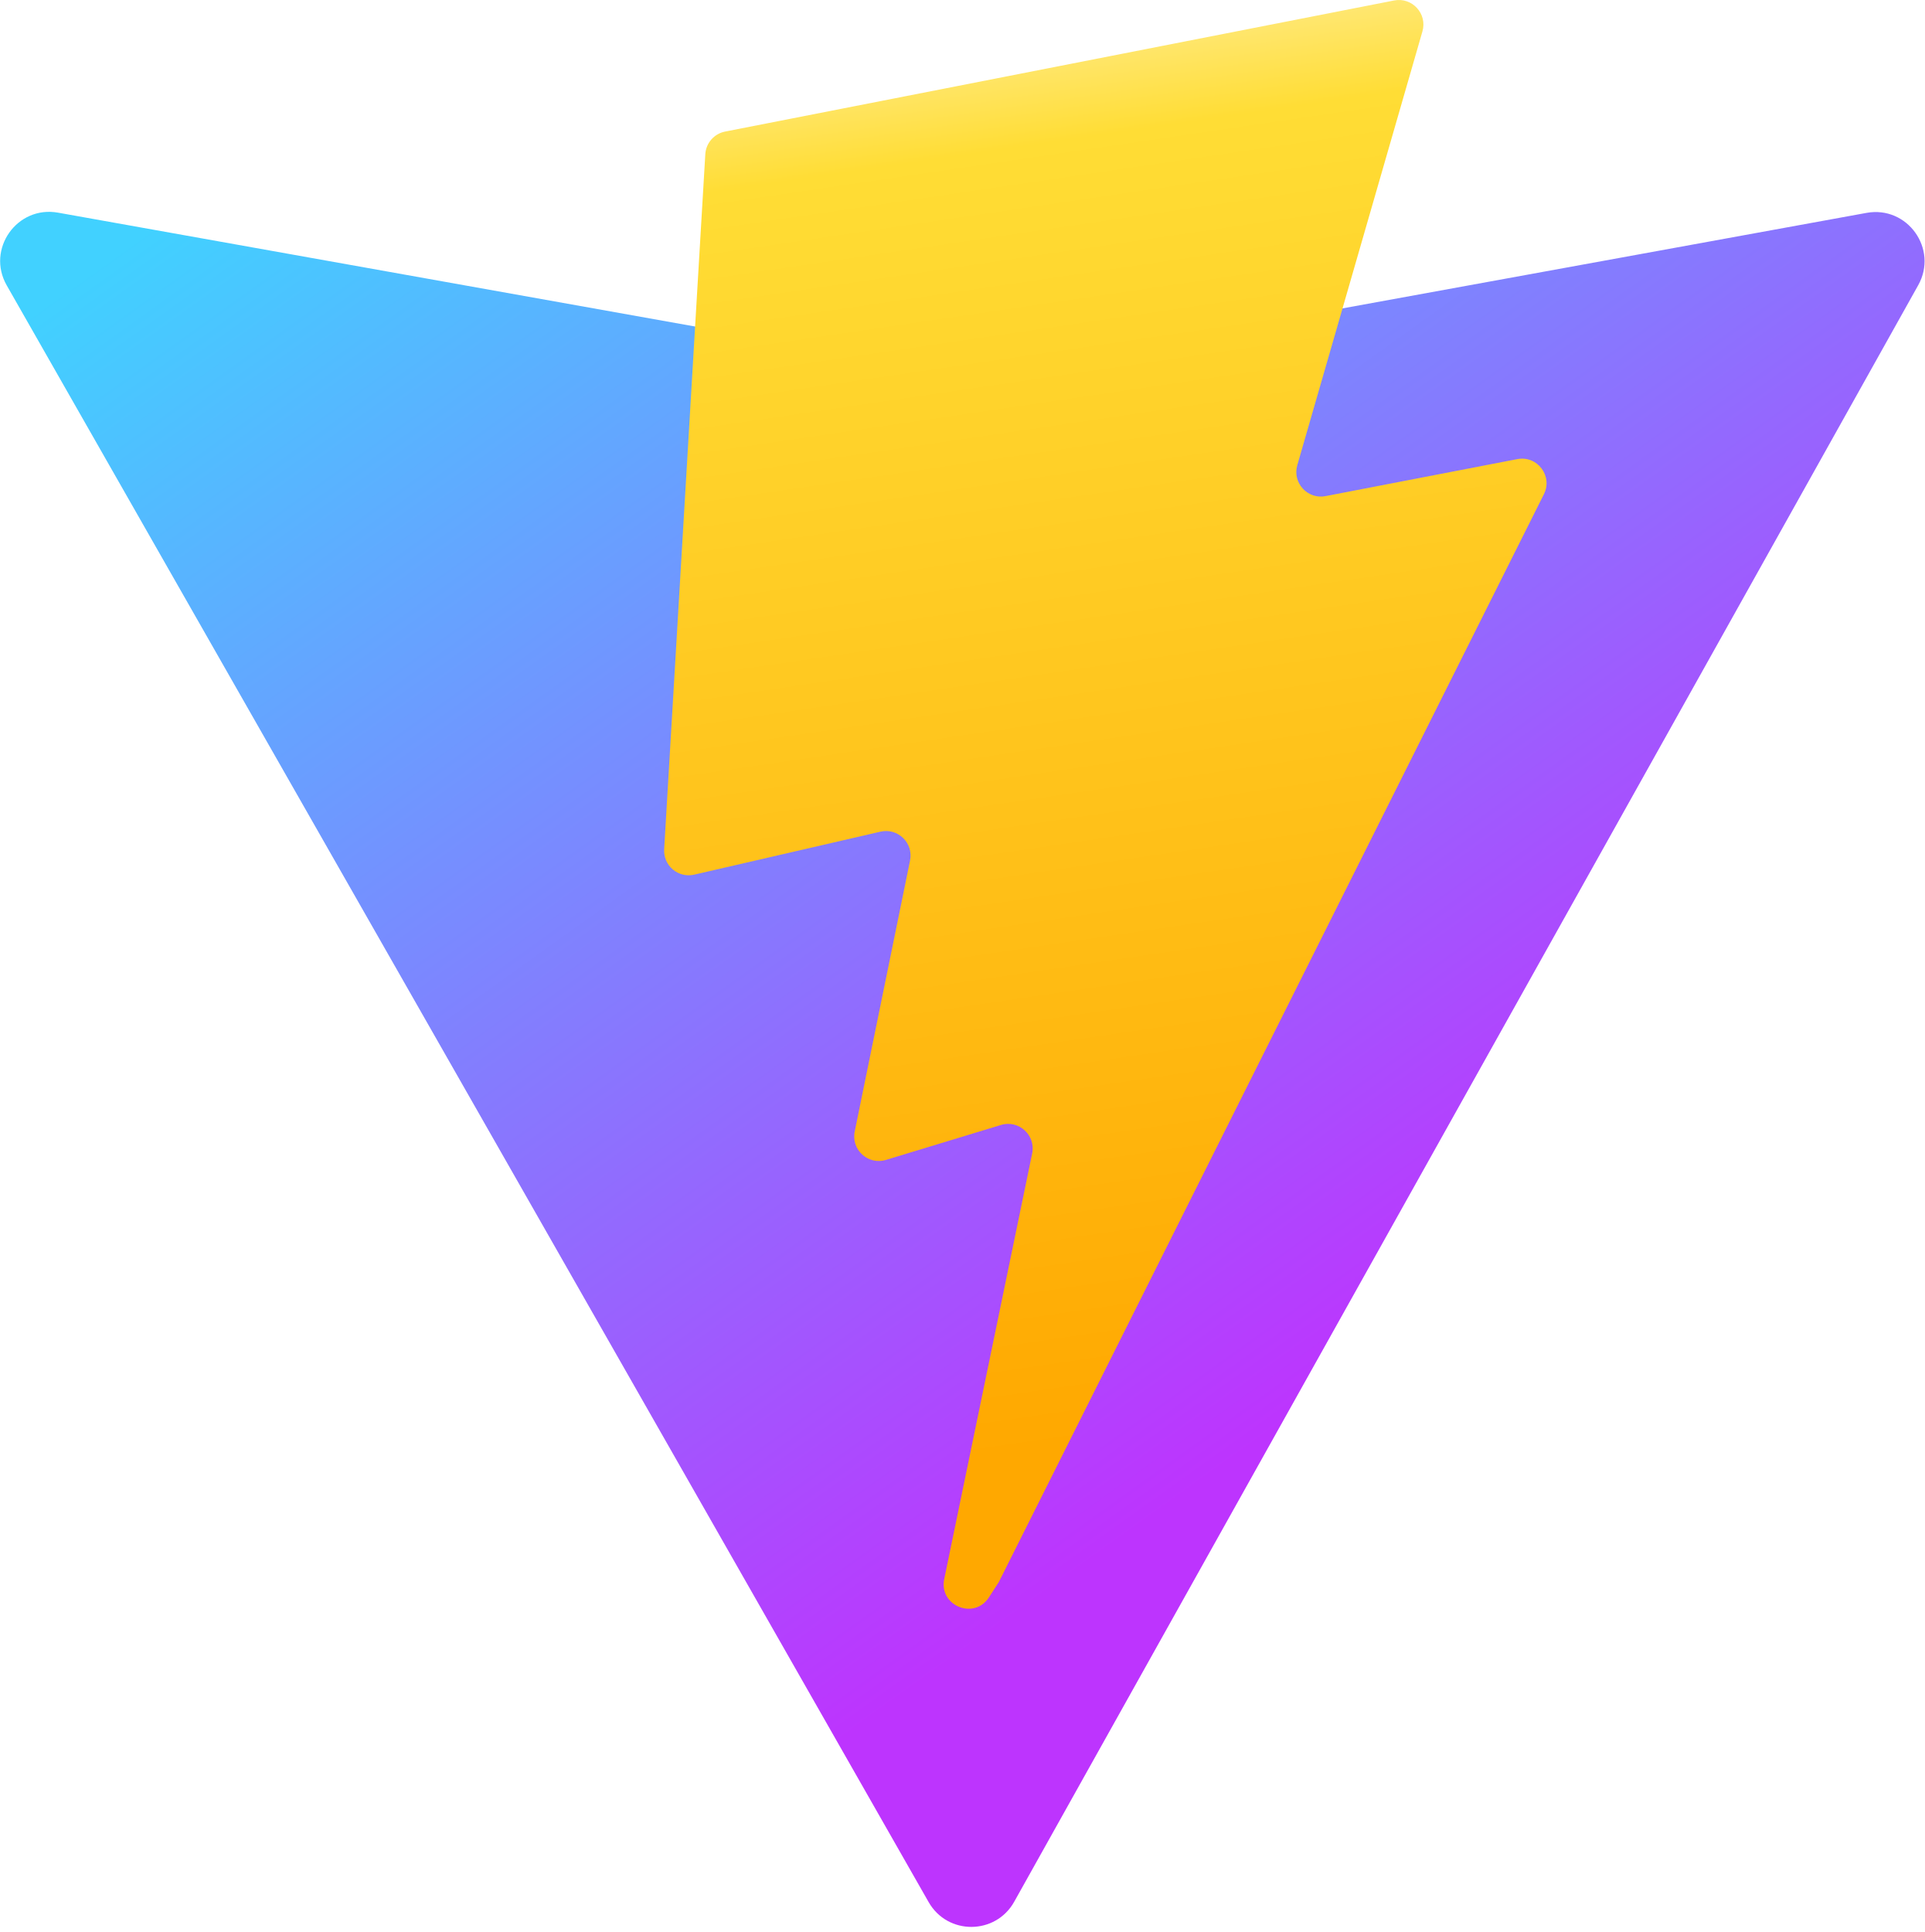
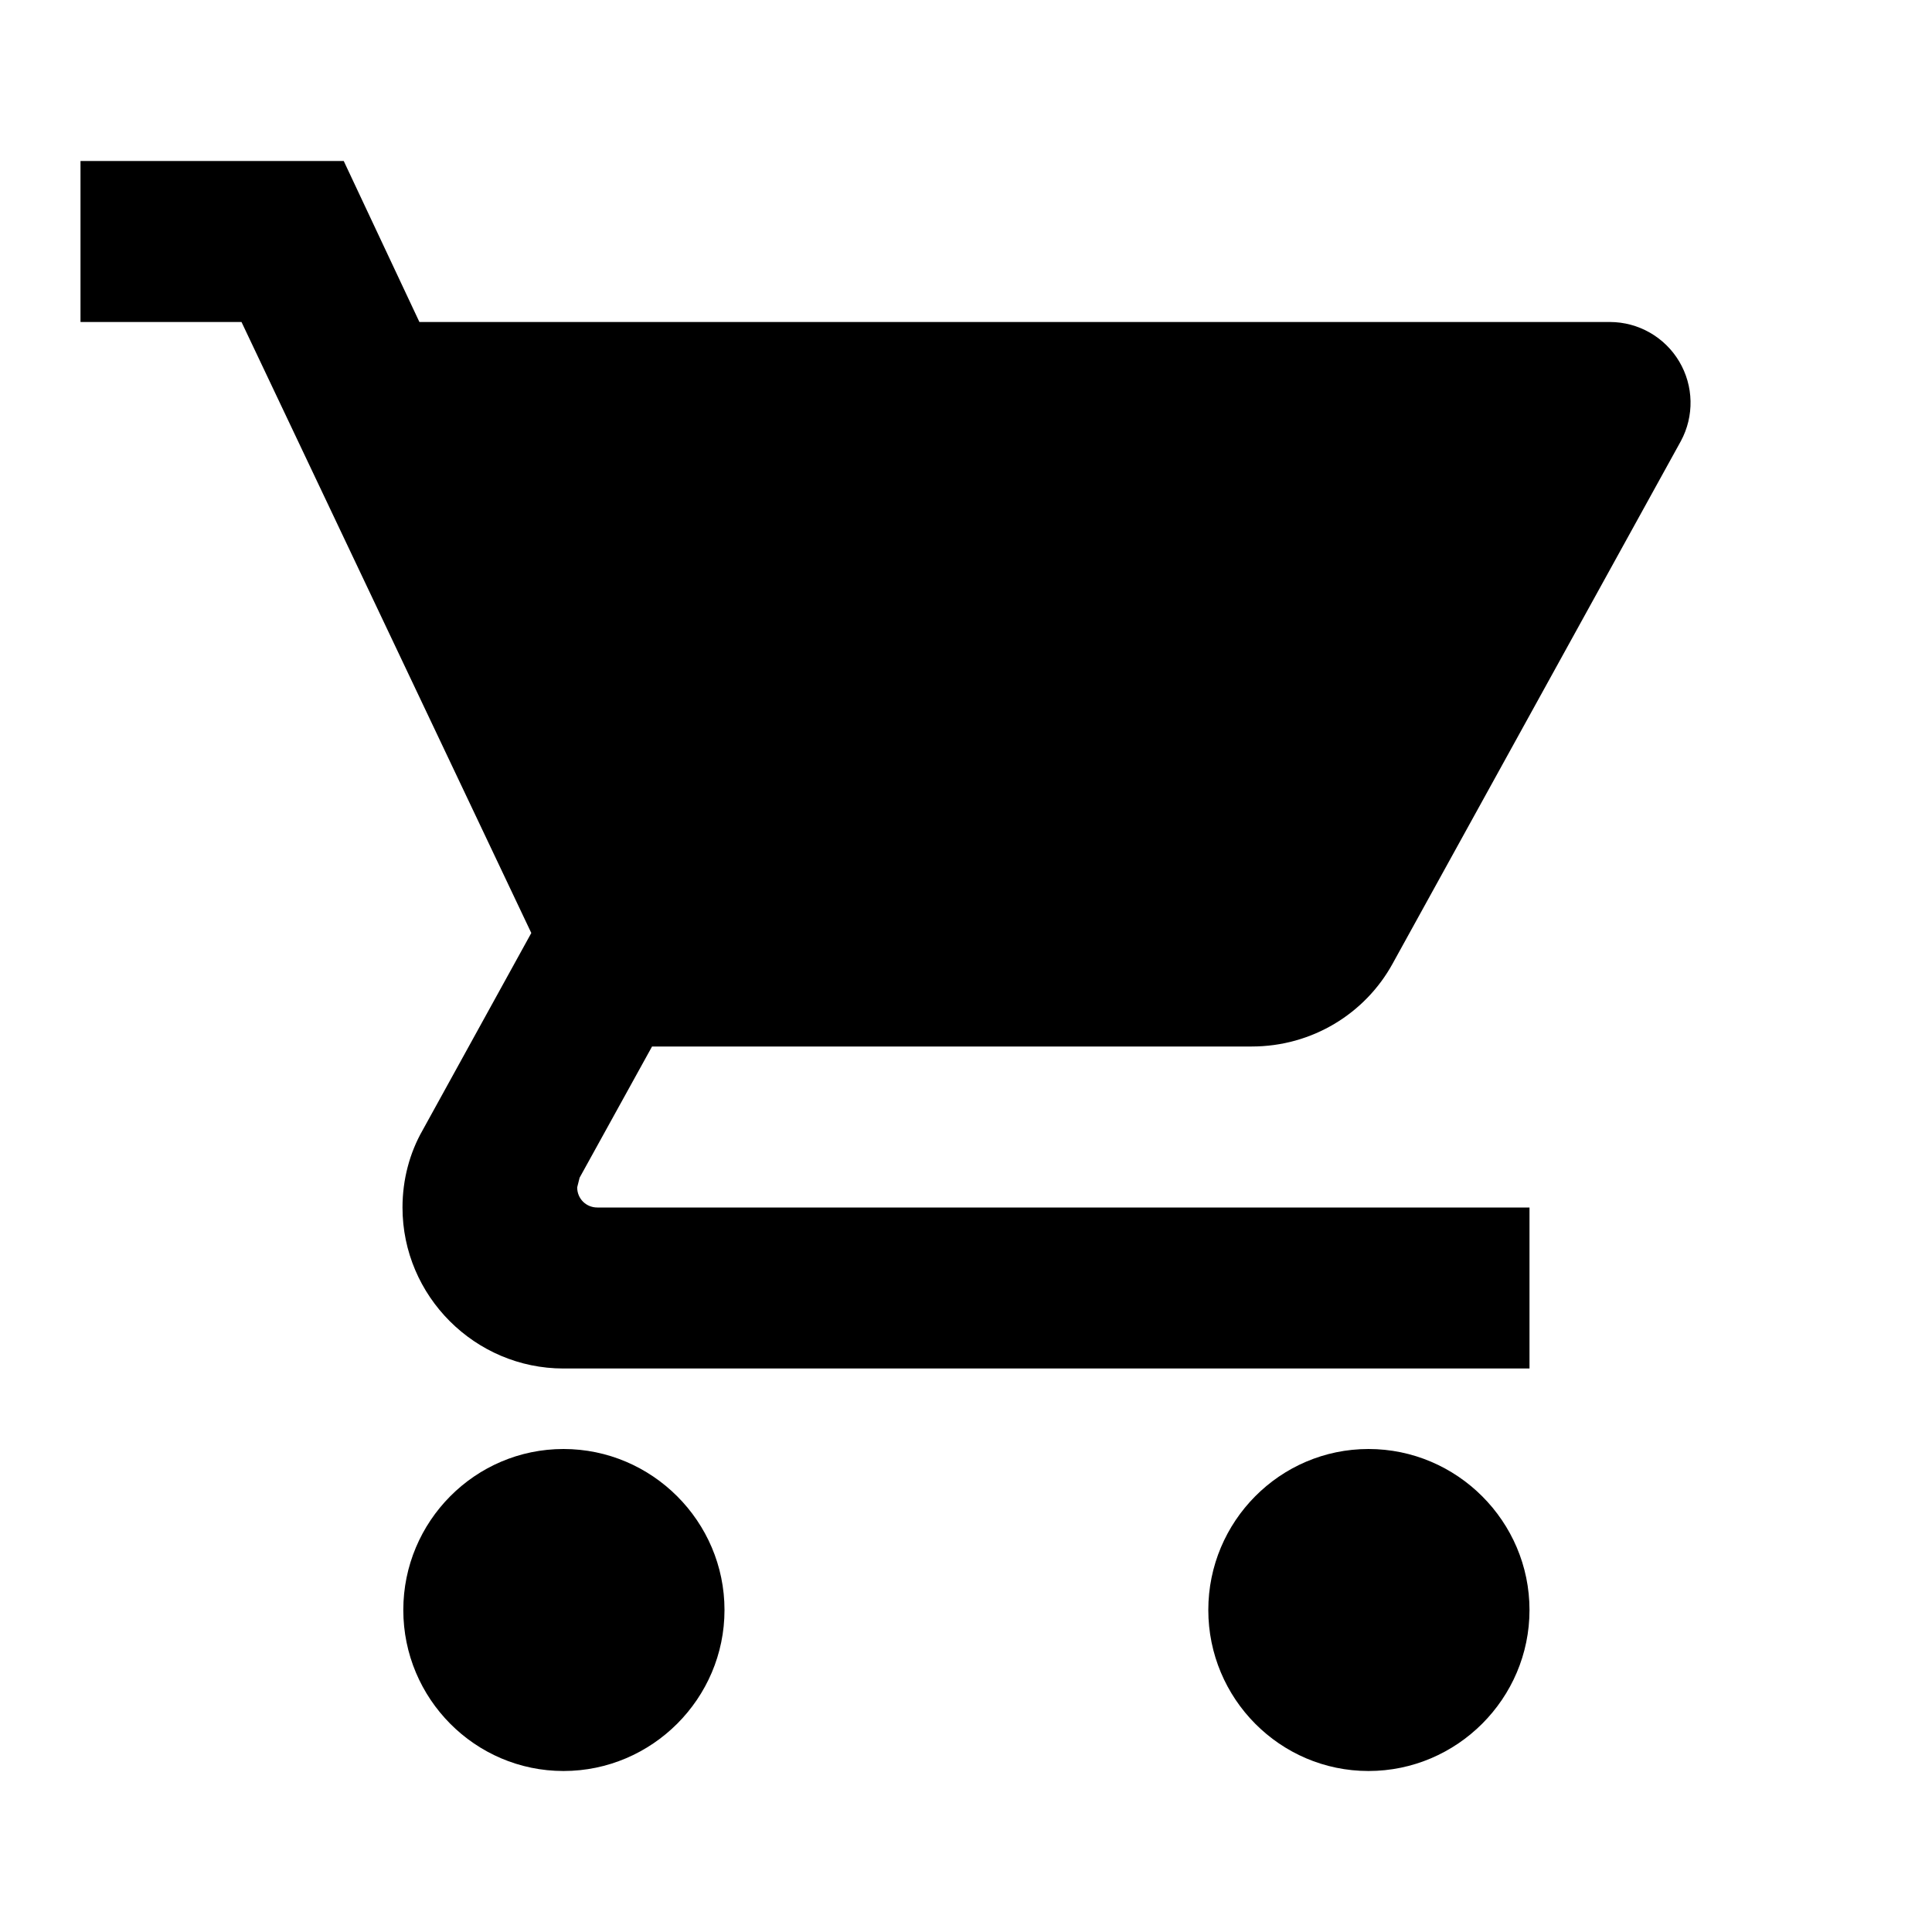
- <svg xmlns="http://www.w3.org/2000/svg" aria-hidden="true" role="img" class="iconify iconify--logos" width="31.88" height="32" preserveAspectRatio="xMidYMid meet" viewBox="0 0 256 257">
-   <defs>
-     <linearGradient id="IconifyId1813088fe1fbc01fb466" x1="-.828%" x2="57.636%" y1="7.652%" y2="78.411%">
-       <stop offset="0%" stop-color="#41D1FF" />
-       <stop offset="100%" stop-color="#BD34FE" />
-     </linearGradient>
-     <linearGradient id="IconifyId1813088fe1fbc01fb467" x1="43.376%" x2="50.316%" y1="2.242%" y2="89.03%">
-       <stop offset="0%" stop-color="#FFEA83" />
-       <stop offset="8.333%" stop-color="#FFDD35" />
-       <stop offset="100%" stop-color="#FFA800" />
-     </linearGradient>
-   </defs>
-   <path fill="url(#IconifyId1813088fe1fbc01fb466)" d="M255.153 37.938L134.897 252.976c-2.483 4.44-8.862 4.466-11.382.048L.875 37.958c-2.746-4.814 1.371-10.646 6.827-9.67l120.385 21.517a6.537 6.537 0 0 0 2.322-.004l117.867-21.483c5.438-.991 9.574 4.796 6.877 9.62Z" />
-   <path fill="url(#IconifyId1813088fe1fbc01fb467)" d="M185.432.063L96.44 17.501a3.268 3.268 0 0 0-2.634 3.014l-5.474 92.456a3.268 3.268 0 0 0 3.997 3.378l24.777-5.718c2.318-.535 4.413 1.507 3.936 3.838l-7.361 36.047c-.495 2.426 1.782 4.5 4.151 3.78l15.304-4.649c2.372-.72 4.652 1.36 4.15 3.788l-11.698 56.621c-.732 3.542 3.979 5.473 5.943 2.437l1.313-2.028l72.516-144.72c1.215-2.423-.88-5.186-3.54-4.672l-25.505 4.922c-2.396.462-4.435-1.77-3.759-4.114l16.646-57.705c.677-2.35-1.37-4.583-3.769-4.113Z" />
+ <svg xmlns="http://www.w3.org/2000/svg" width="16" height="16" viewBox="0 0 24 24">
+   <path fill="currentColor" d="M7 18c-1.1 0-1.99.9-1.99 2S5.9 22 7 22s2-.9 2-2s-.9-2-2-2M1 2v2h2l3.6 7.59l-1.35 2.45c-.16.28-.25.61-.25.96c0 1.1.9 2 2 2h12v-2H7.42c-.14 0-.25-.11-.25-.25l.03-.12l.9-1.63h7.45c.75 0 1.41-.41 1.75-1.03l3.58-6.49A1.003 1.003 0 0 0 20 4H5.21l-.94-2zm16 16c-1.1 0-1.99.9-1.99 2s.89 2 1.99 2s2-.9 2-2s-.9-2-2-2" />
</svg>
